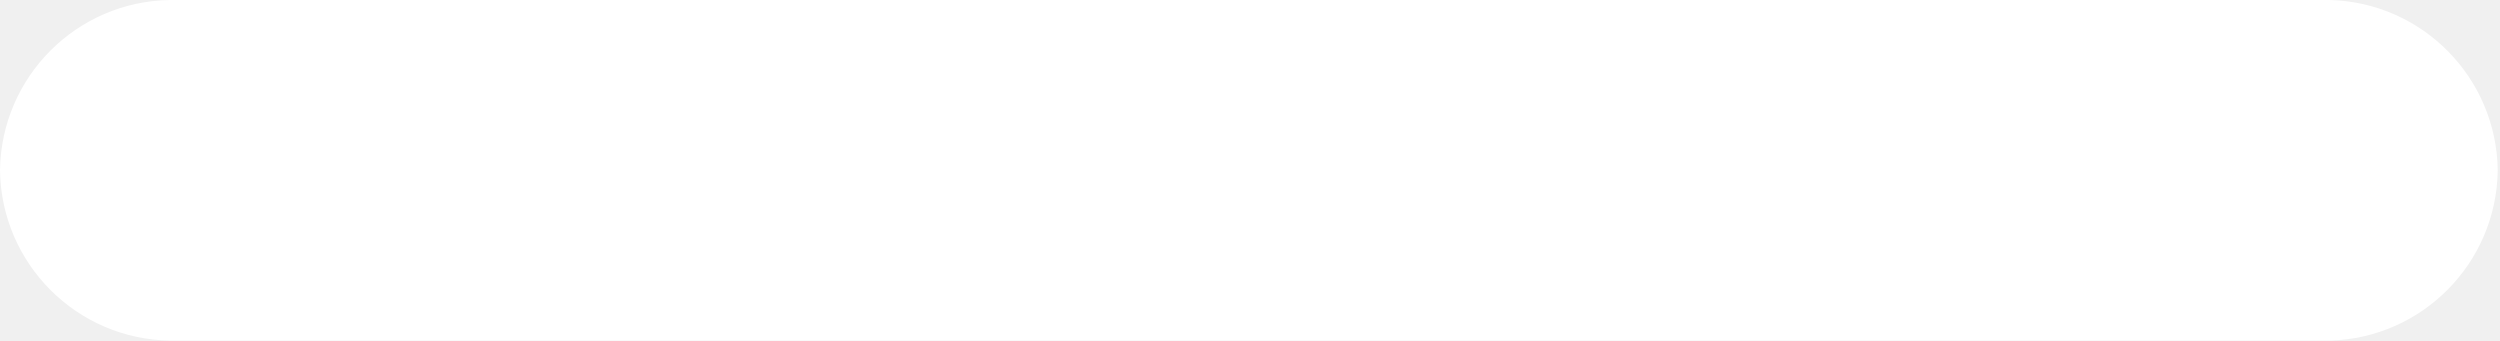
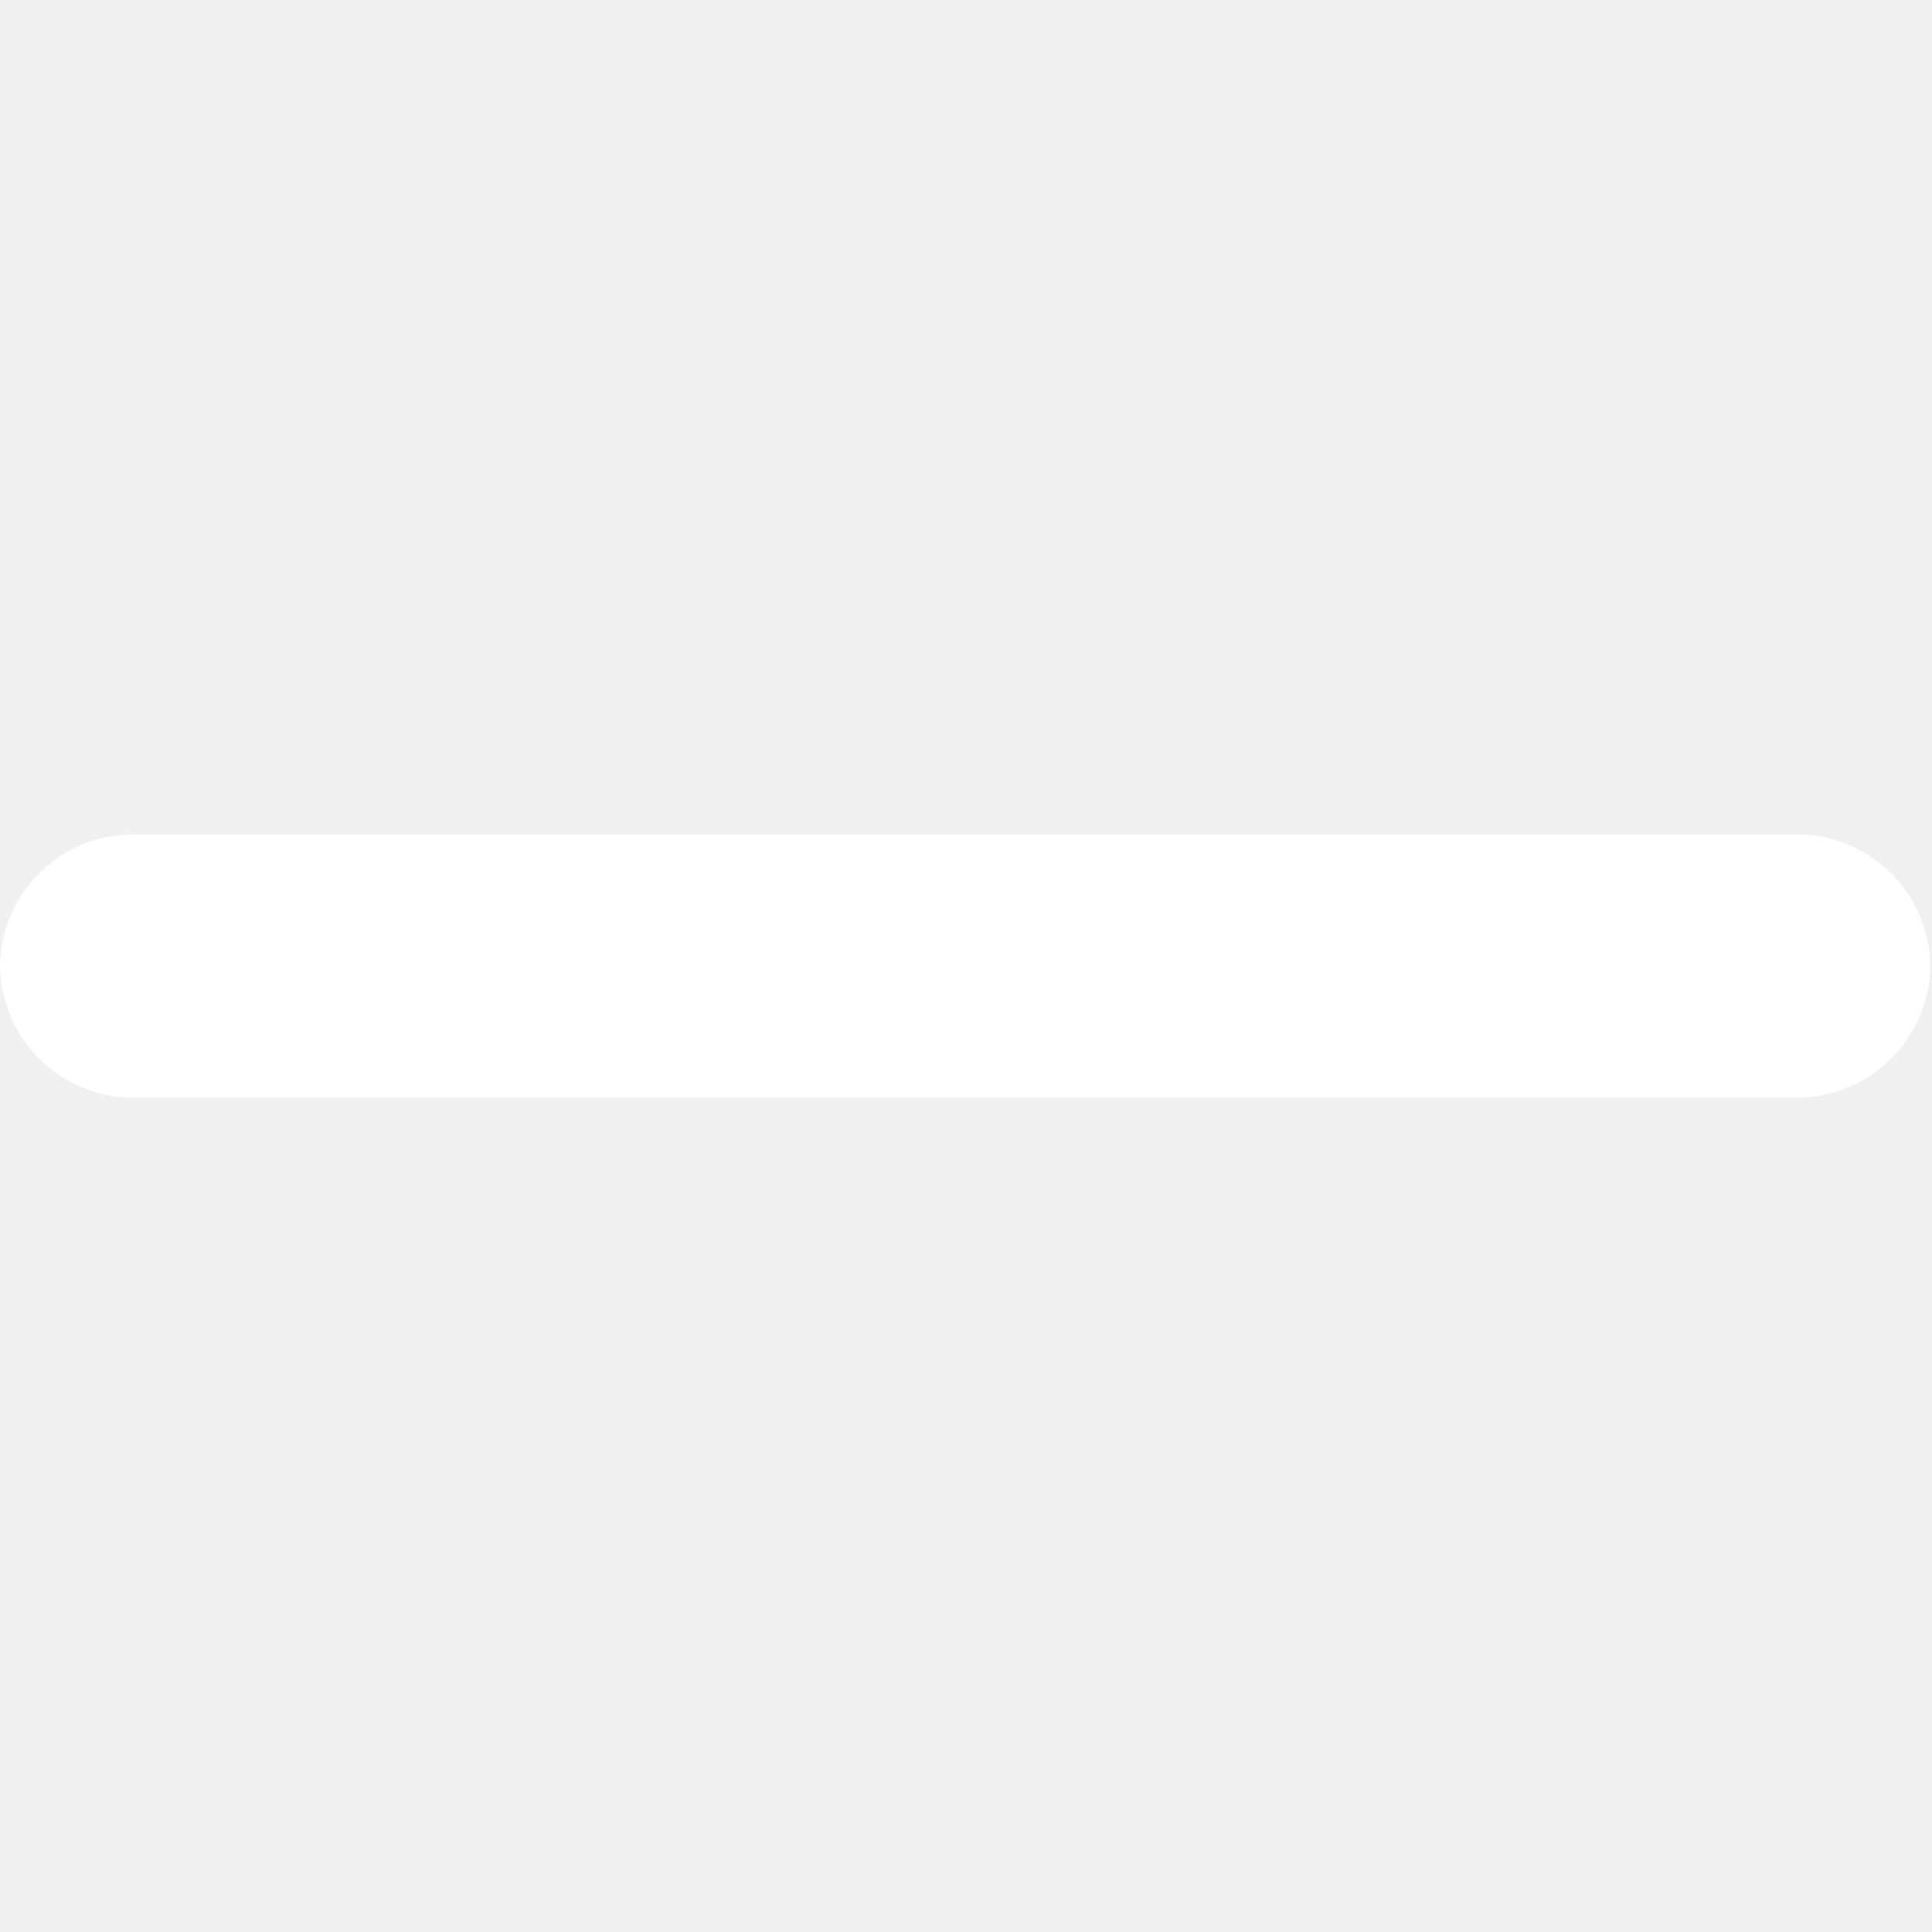
- <svg xmlns="http://www.w3.org/2000/svg" viewBox="0 0 11.01 1.5">
+ <svg xmlns="http://www.w3.org/2000/svg" width="30" height="30" viewBox="0 0 11.01 1.5">
  <defs>
    <style>
      .cls-1 {
        fill: #fff;
      }
    </style>
  </defs>
  <g id="Layer_2" data-name="Layer 2">
    <g id="Layer_1-2" data-name="Layer 1">
      <path class="cls-1" d="M10.26,1.5H.75A.76.76,0,0,1,0,.75.76.76,0,0,1,.75,0h9.51A.76.76,0,0,1,11,.75.76.76,0,0,1,10.26,1.5Z" />
    </g>
  </g>
</svg>
